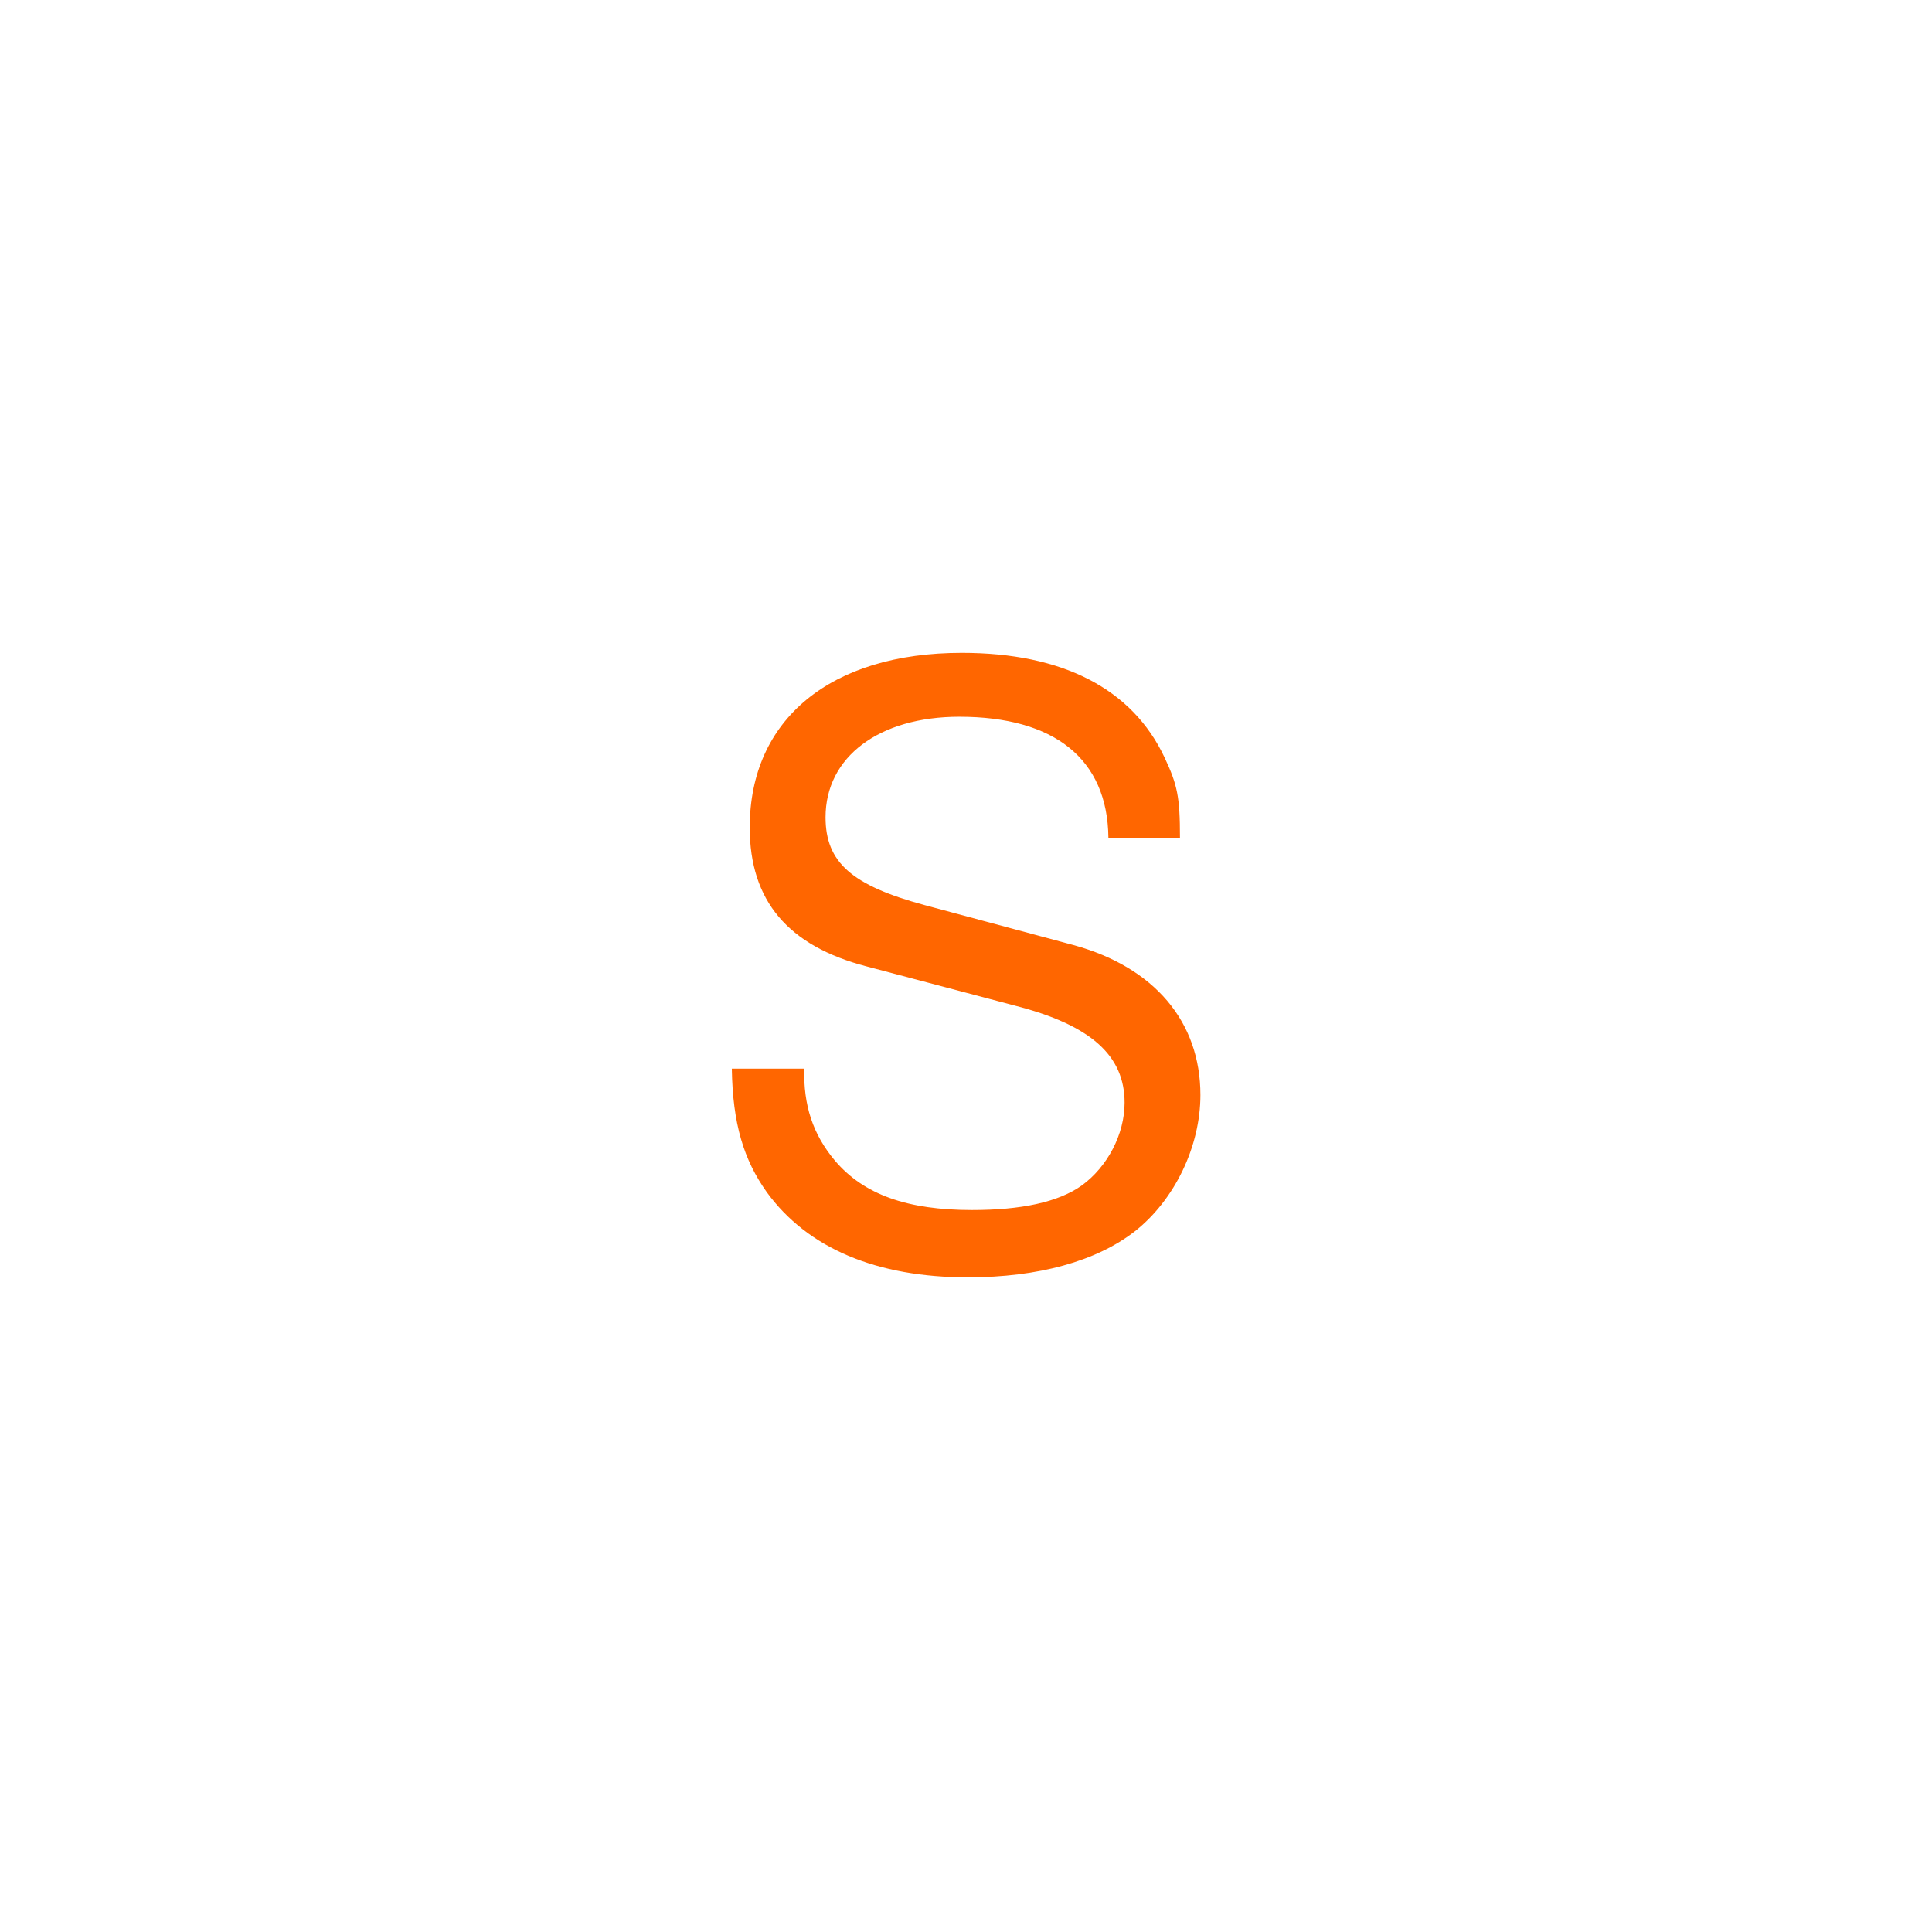
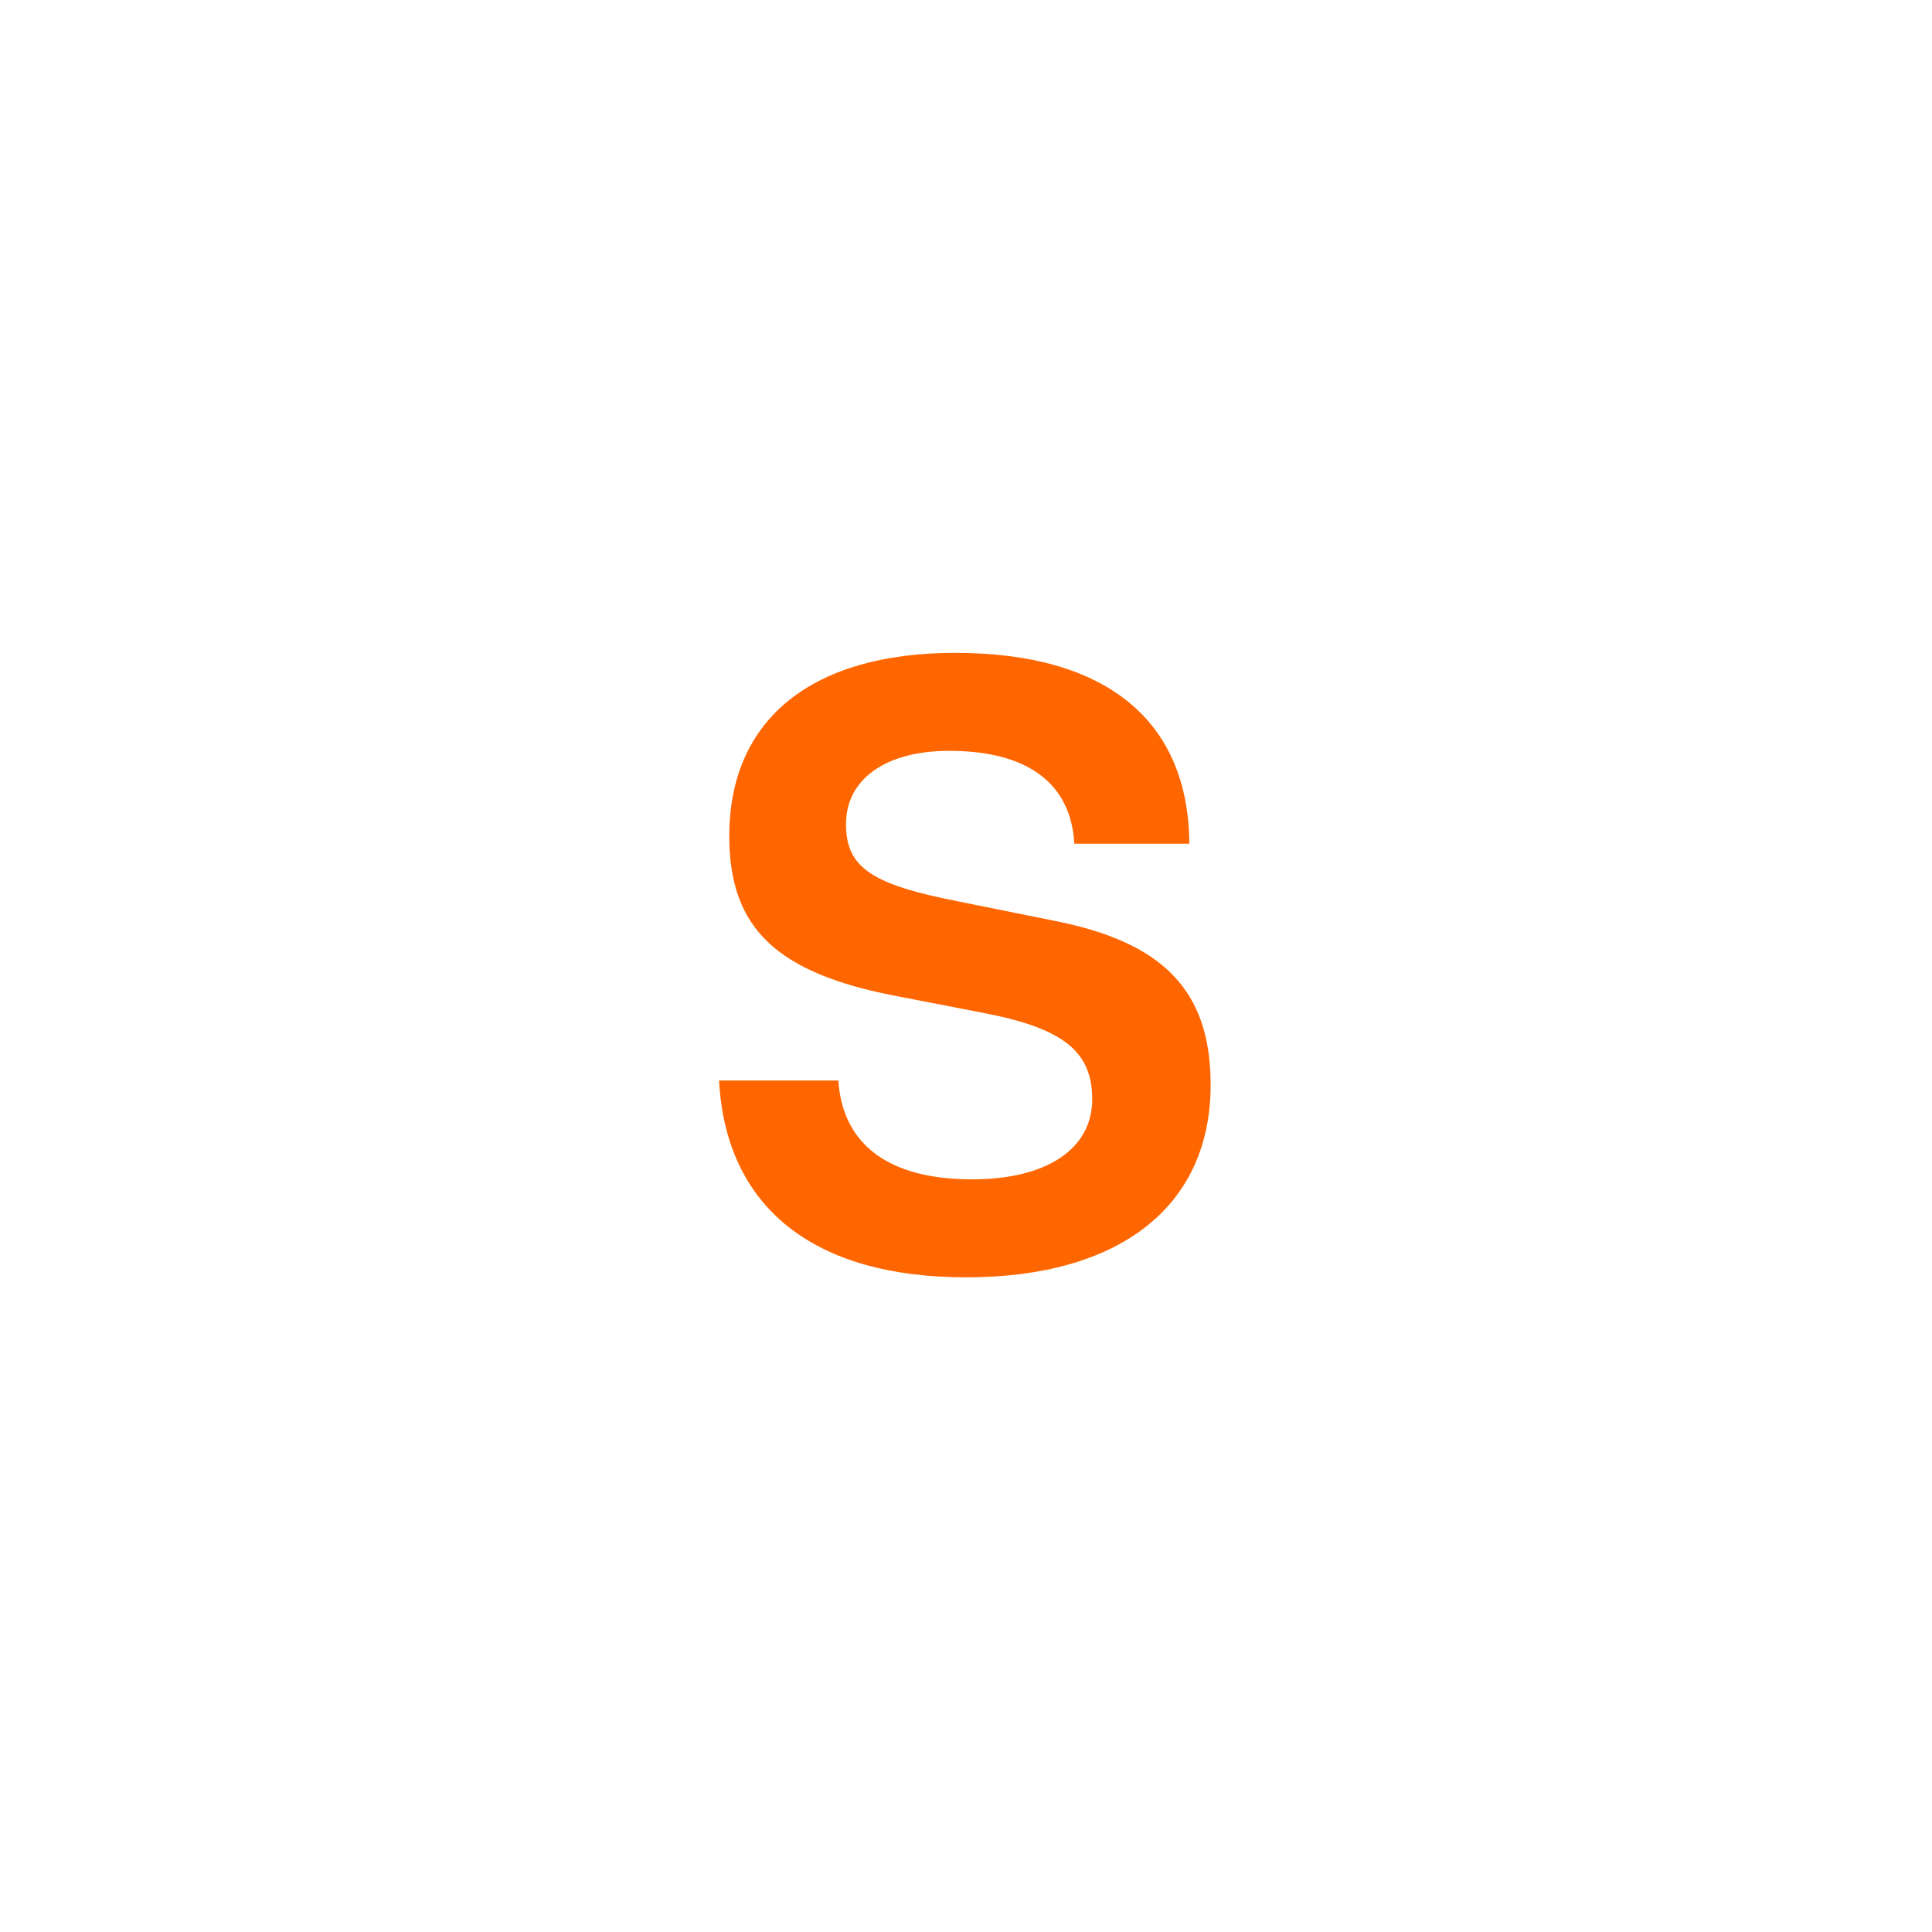
<svg xmlns="http://www.w3.org/2000/svg" width="1cm" height="1cm" viewBox="0 0 35.433 35.433" id="svg11174" version="1.1">
  <defs id="defs11176" />
  <g id="layer1" transform="translate(0,-1016.929)">
    <text xml:space="preserve" style="font-style:normal;font-weight:normal;font-size:15px;line-height:125%;font-family:Sans;letter-spacing:0px;word-spacing:0px;fill:#ff6600;fill-opacity:1;stroke:none;stroke-width:1px;stroke-linecap:butt;stroke-linejoin:miter;stroke-opacity:1" x="12.703" y="1040.014" id="text9048">
-       <tspan x="12.703" y="1040.014" style="font-style:normal;font-variant:normal;font-weight:normal;font-stretch:normal;font-size:15px;font-family:Helvetica;-inkscape-font-specification:Helvetica;fill:#ff6600;fill-opacity:1" id="tspan9052">S</tspan>
+       <tspan x="12.703" y="1040.014" style="font-style:normal;font-variant:normal;font-weight:bold;font-stretch:normal;font-size:15px;font-family:Helvetica;-inkscape-font-specification:'Helvetica Bold';fill:#ff6600;fill-opacity:1" id="tspan9052">S</tspan>
    </text>
  </g>
</svg>
